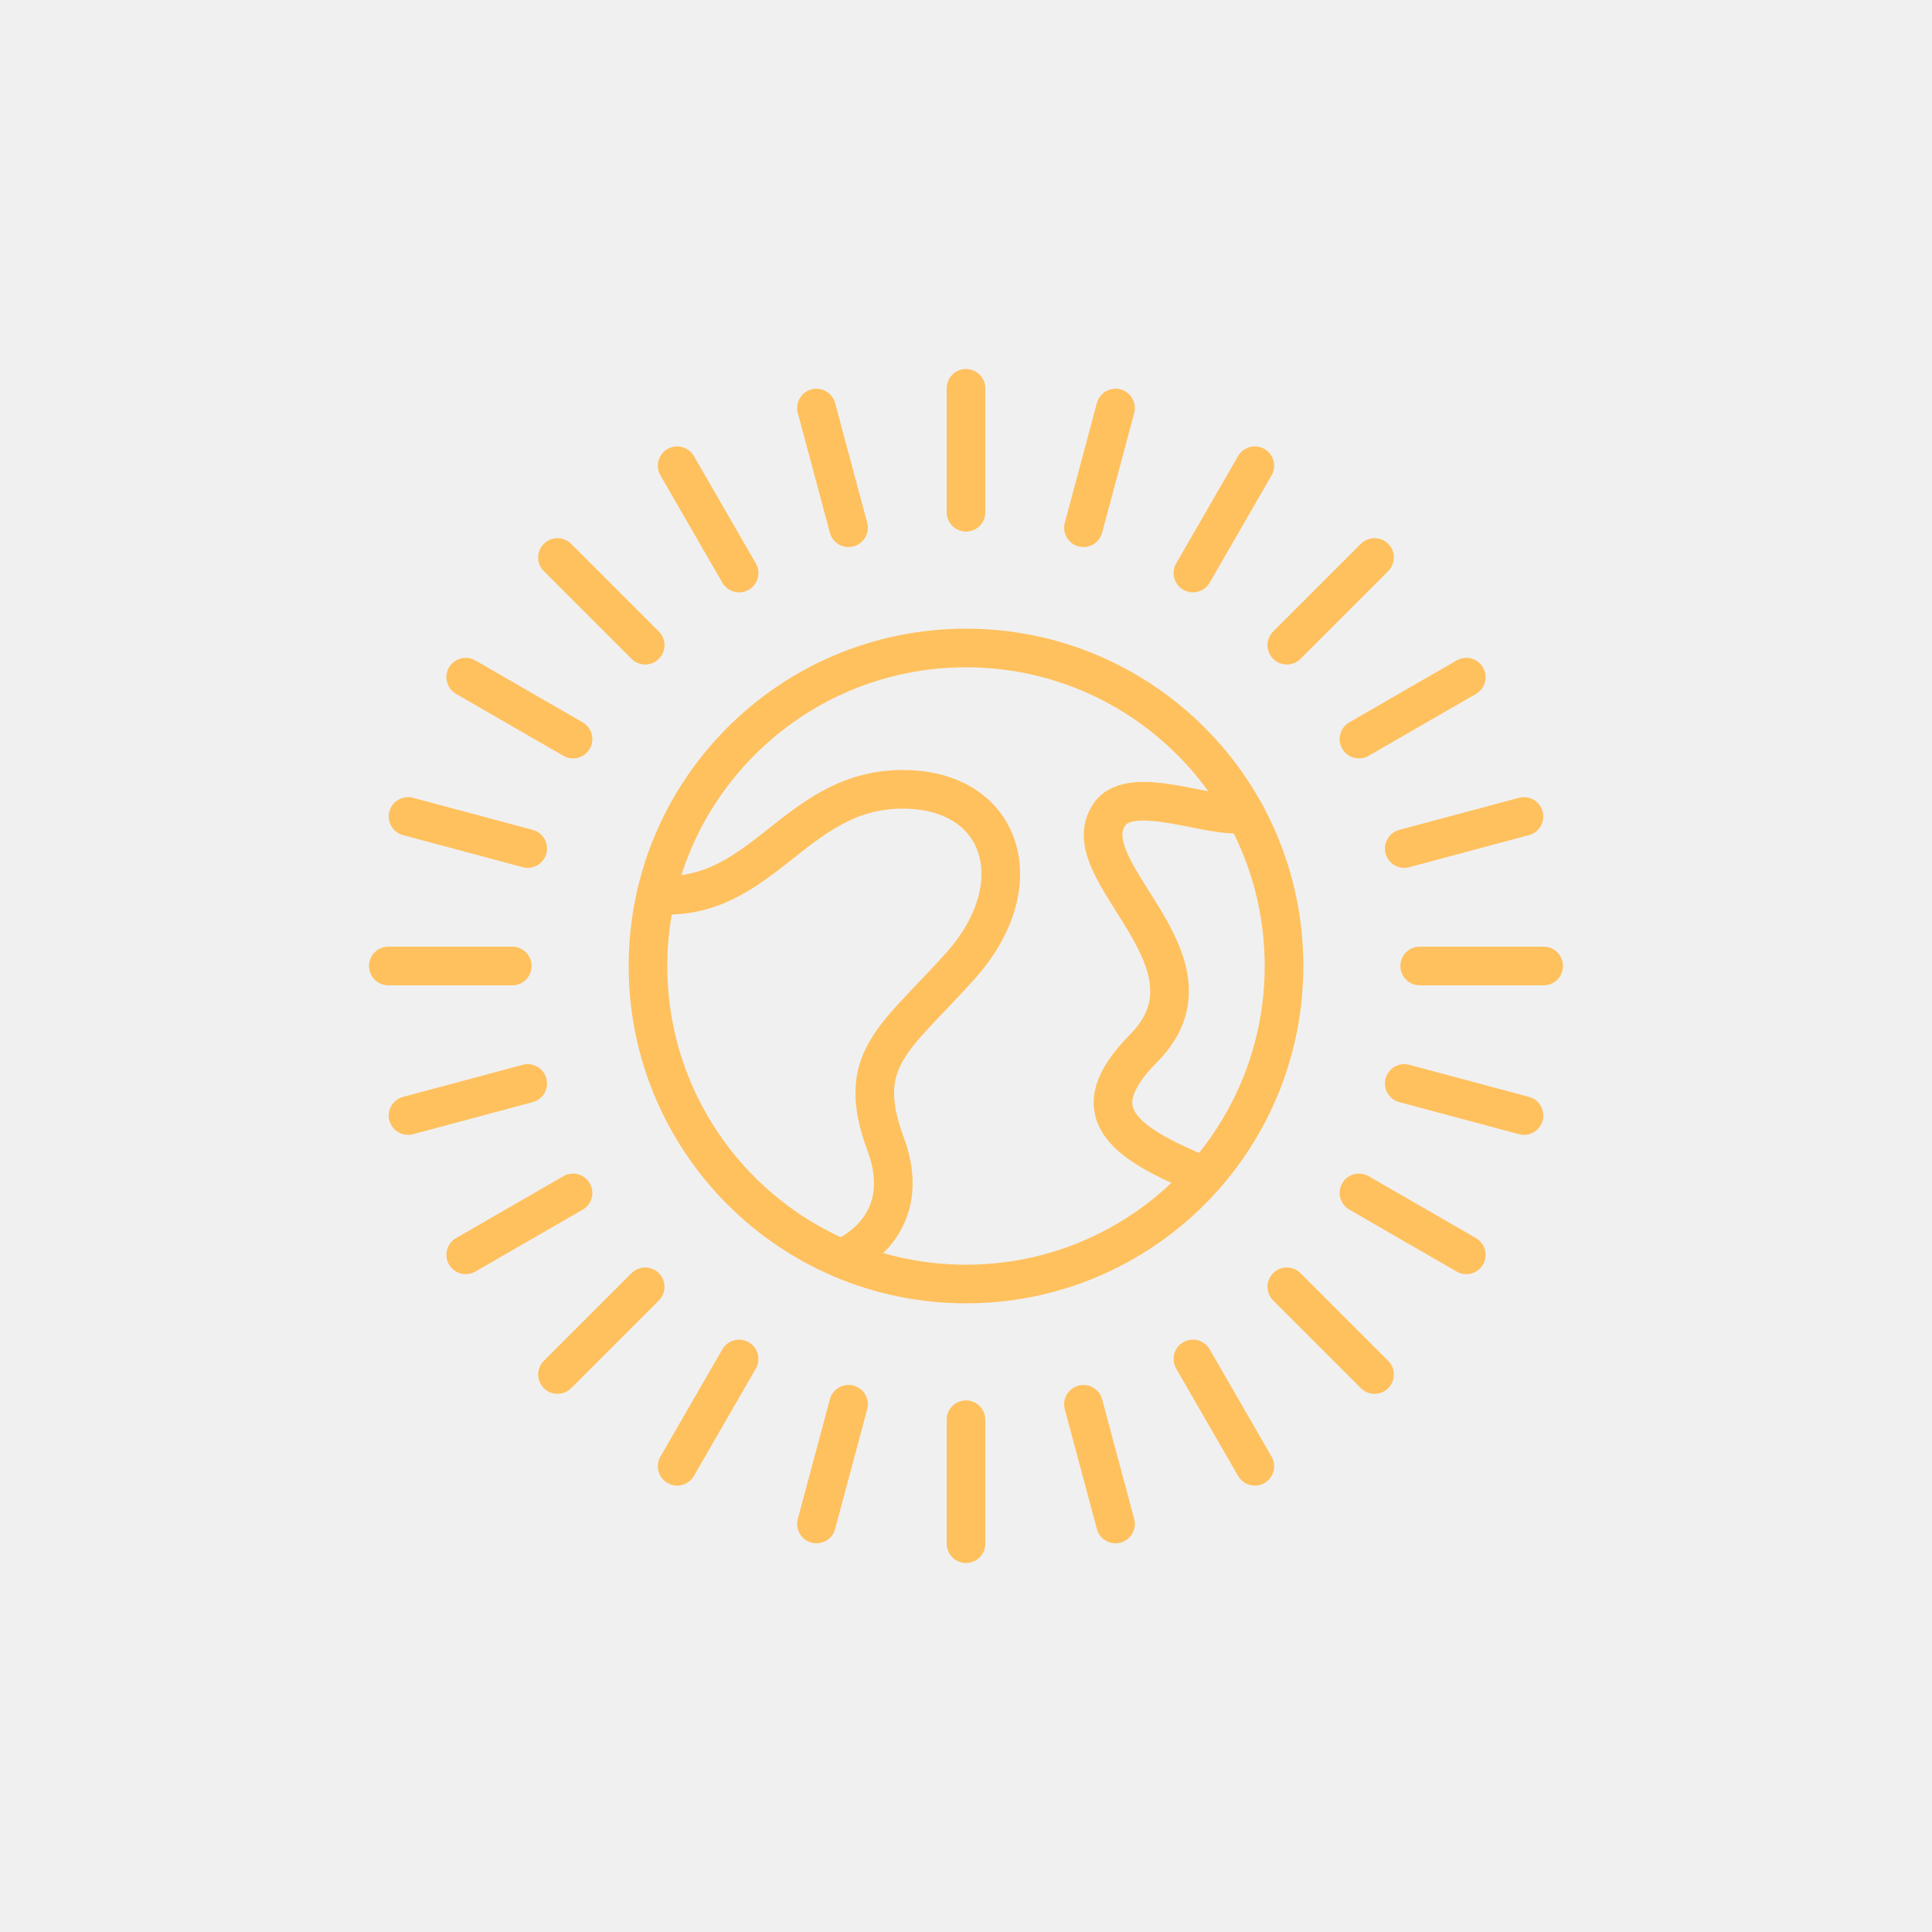
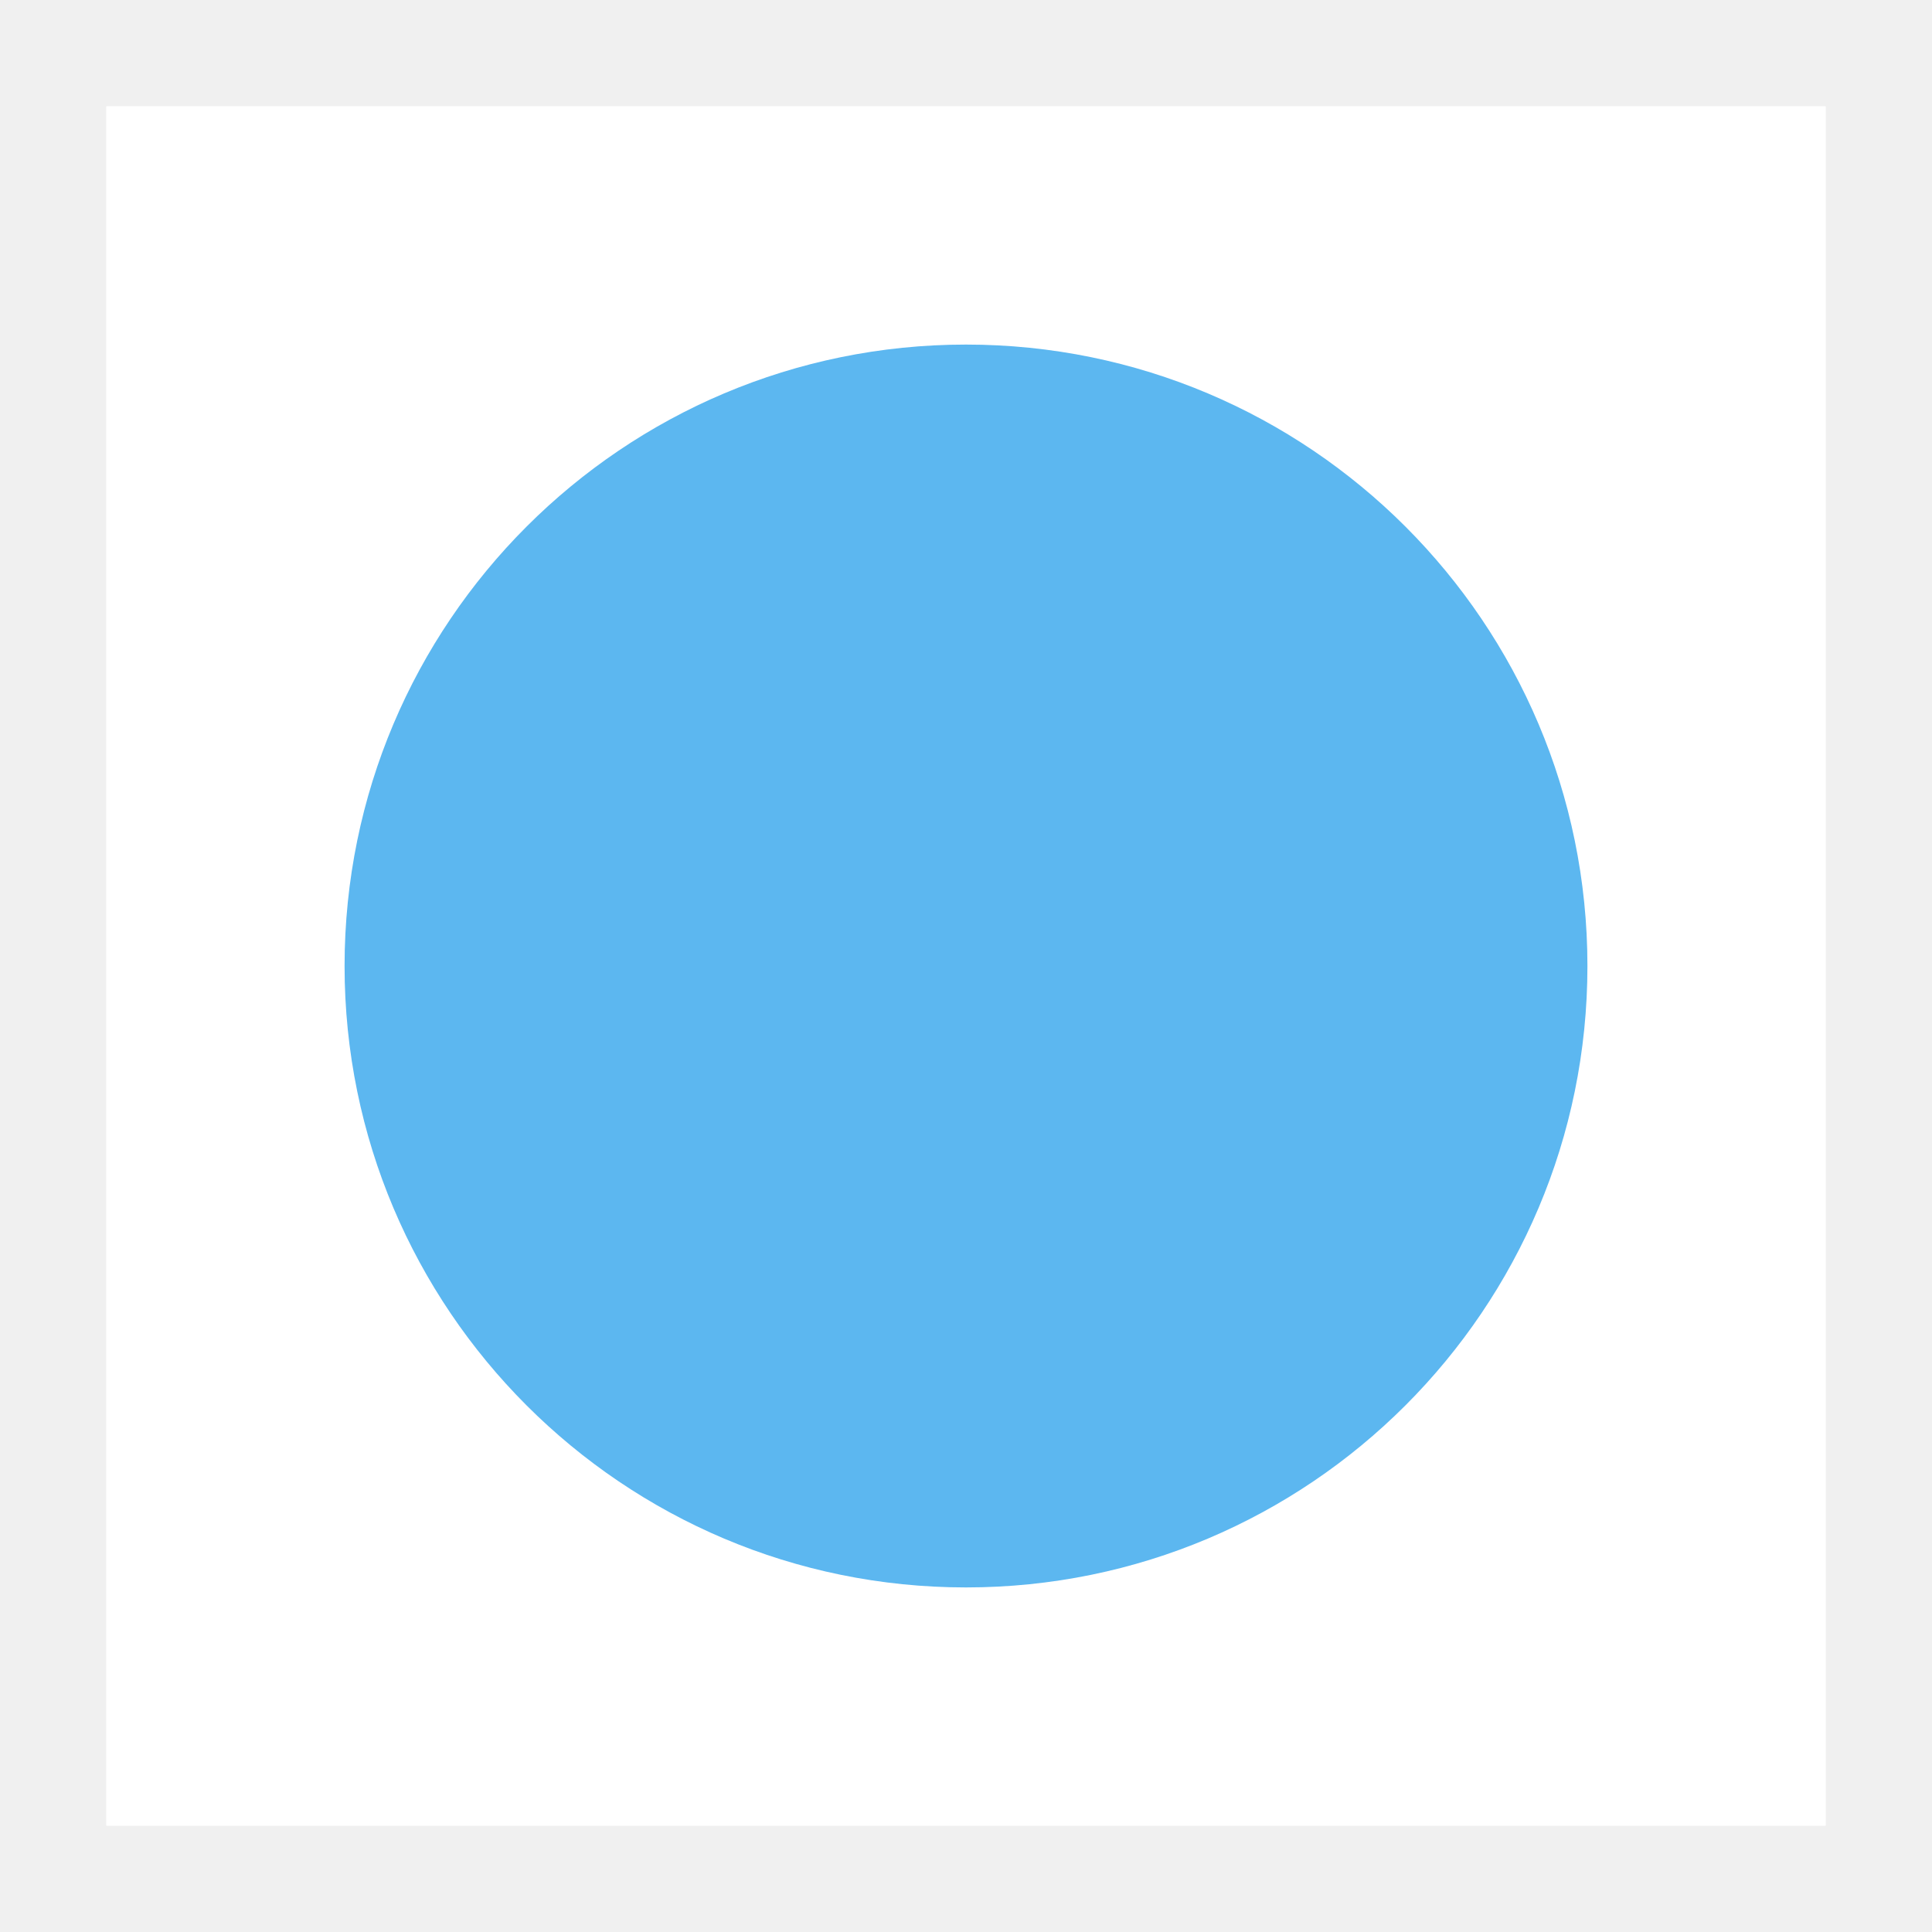
<svg xmlns="http://www.w3.org/2000/svg" id="Layer_1" data-name="Layer 1" viewBox="0 0 200 200">
  <defs>
    <style>
      .cls-1 {
-         fill: none;
-         stroke: #ffc15e;
-         stroke-linecap: round;
-         stroke-linejoin: round;
-         stroke-width: 4px;
+         fill: #fff;
+       }
+ 
+       .cls-2 {
+         fill: #5cb7f0;
      }
    </style>
  </defs>
  <g>
-     <circle class="cls-1" cx="100" cy="100" r="32.92" />
-     <path class="cls-1" d="M67.92,92.64c10.9.82,14.21-10.57,25-10.92s14.22,9.66,6.49,18.28c-6.76,7.54-11,9.61-7.73,18.44s-4.59,11.84-4.59,11.84" />
-     <path class="cls-1" d="M128.87,84.16c-3,.84-11.66-3.21-14,.12-4.14,5.86,12.45,15.21,3.52,24.23-6.49,6.56-2.35,9.72,6.32,13.25" />
+     <rect class="cls-1" x="11" y="11" width="178" height="178" />
+     <circle class="cls-2" cx="100" cy="100" r="64.33" />
  </g>
-   <line class="cls-1" x1="100" y1="53.03" x2="100" y2="40.2" />
-   <line class="cls-1" x1="87.84" y1="54.63" x2="84.52" y2="42.24" />
-   <line class="cls-1" x1="76.51" y1="59.32" x2="70.1" y2="48.21" />
-   <line class="cls-1" x1="66.79" y1="66.79" x2="57.71" y2="57.71" />
-   <line class="cls-1" x1="59.32" y1="76.51" x2="48.21" y2="70.1" />
-   <line class="cls-1" x1="54.63" y1="87.84" x2="42.24" y2="84.52" />
-   <line class="cls-1" x1="53.03" y1="100" x2="40.2" y2="100" />
-   <line class="cls-1" x1="54.63" y1="112.16" x2="42.24" y2="115.48" />
-   <line class="cls-1" x1="59.32" y1="123.49" x2="48.21" y2="129.9" />
-   <line class="cls-1" x1="66.79" y1="133.21" x2="57.71" y2="142.29" />
-   <line class="cls-1" x1="76.51" y1="140.68" x2="70.1" y2="151.79" />
-   <line class="cls-1" x1="87.84" y1="145.37" x2="84.52" y2="157.76" />
-   <line class="cls-1" x1="100" y1="146.97" x2="100" y2="159.8" />
-   <line class="cls-1" x1="112.16" y1="145.37" x2="115.48" y2="157.76" />
-   <line class="cls-1" x1="123.49" y1="140.68" x2="129.9" y2="151.79" />
-   <line class="cls-1" x1="133.21" y1="133.21" x2="142.29" y2="142.29" />
-   <line class="cls-1" x1="140.68" y1="123.49" x2="151.79" y2="129.9" />
-   <line class="cls-1" x1="145.37" y1="112.16" x2="157.76" y2="115.48" />
-   <line class="cls-1" x1="146.97" y1="100" x2="159.8" y2="100" />
-   <line class="cls-1" x1="145.37" y1="87.84" x2="157.76" y2="84.52" />
-   <line class="cls-1" x1="140.68" y1="76.51" x2="151.79" y2="70.1" />
-   <line class="cls-1" x1="133.21" y1="66.79" x2="142.29" y2="57.71" />
-   <line class="cls-1" x1="123.49" y1="59.32" x2="129.9" y2="48.21" />
-   <line class="cls-1" x1="112.16" y1="54.63" x2="115.48" y2="42.24" />
</svg>
